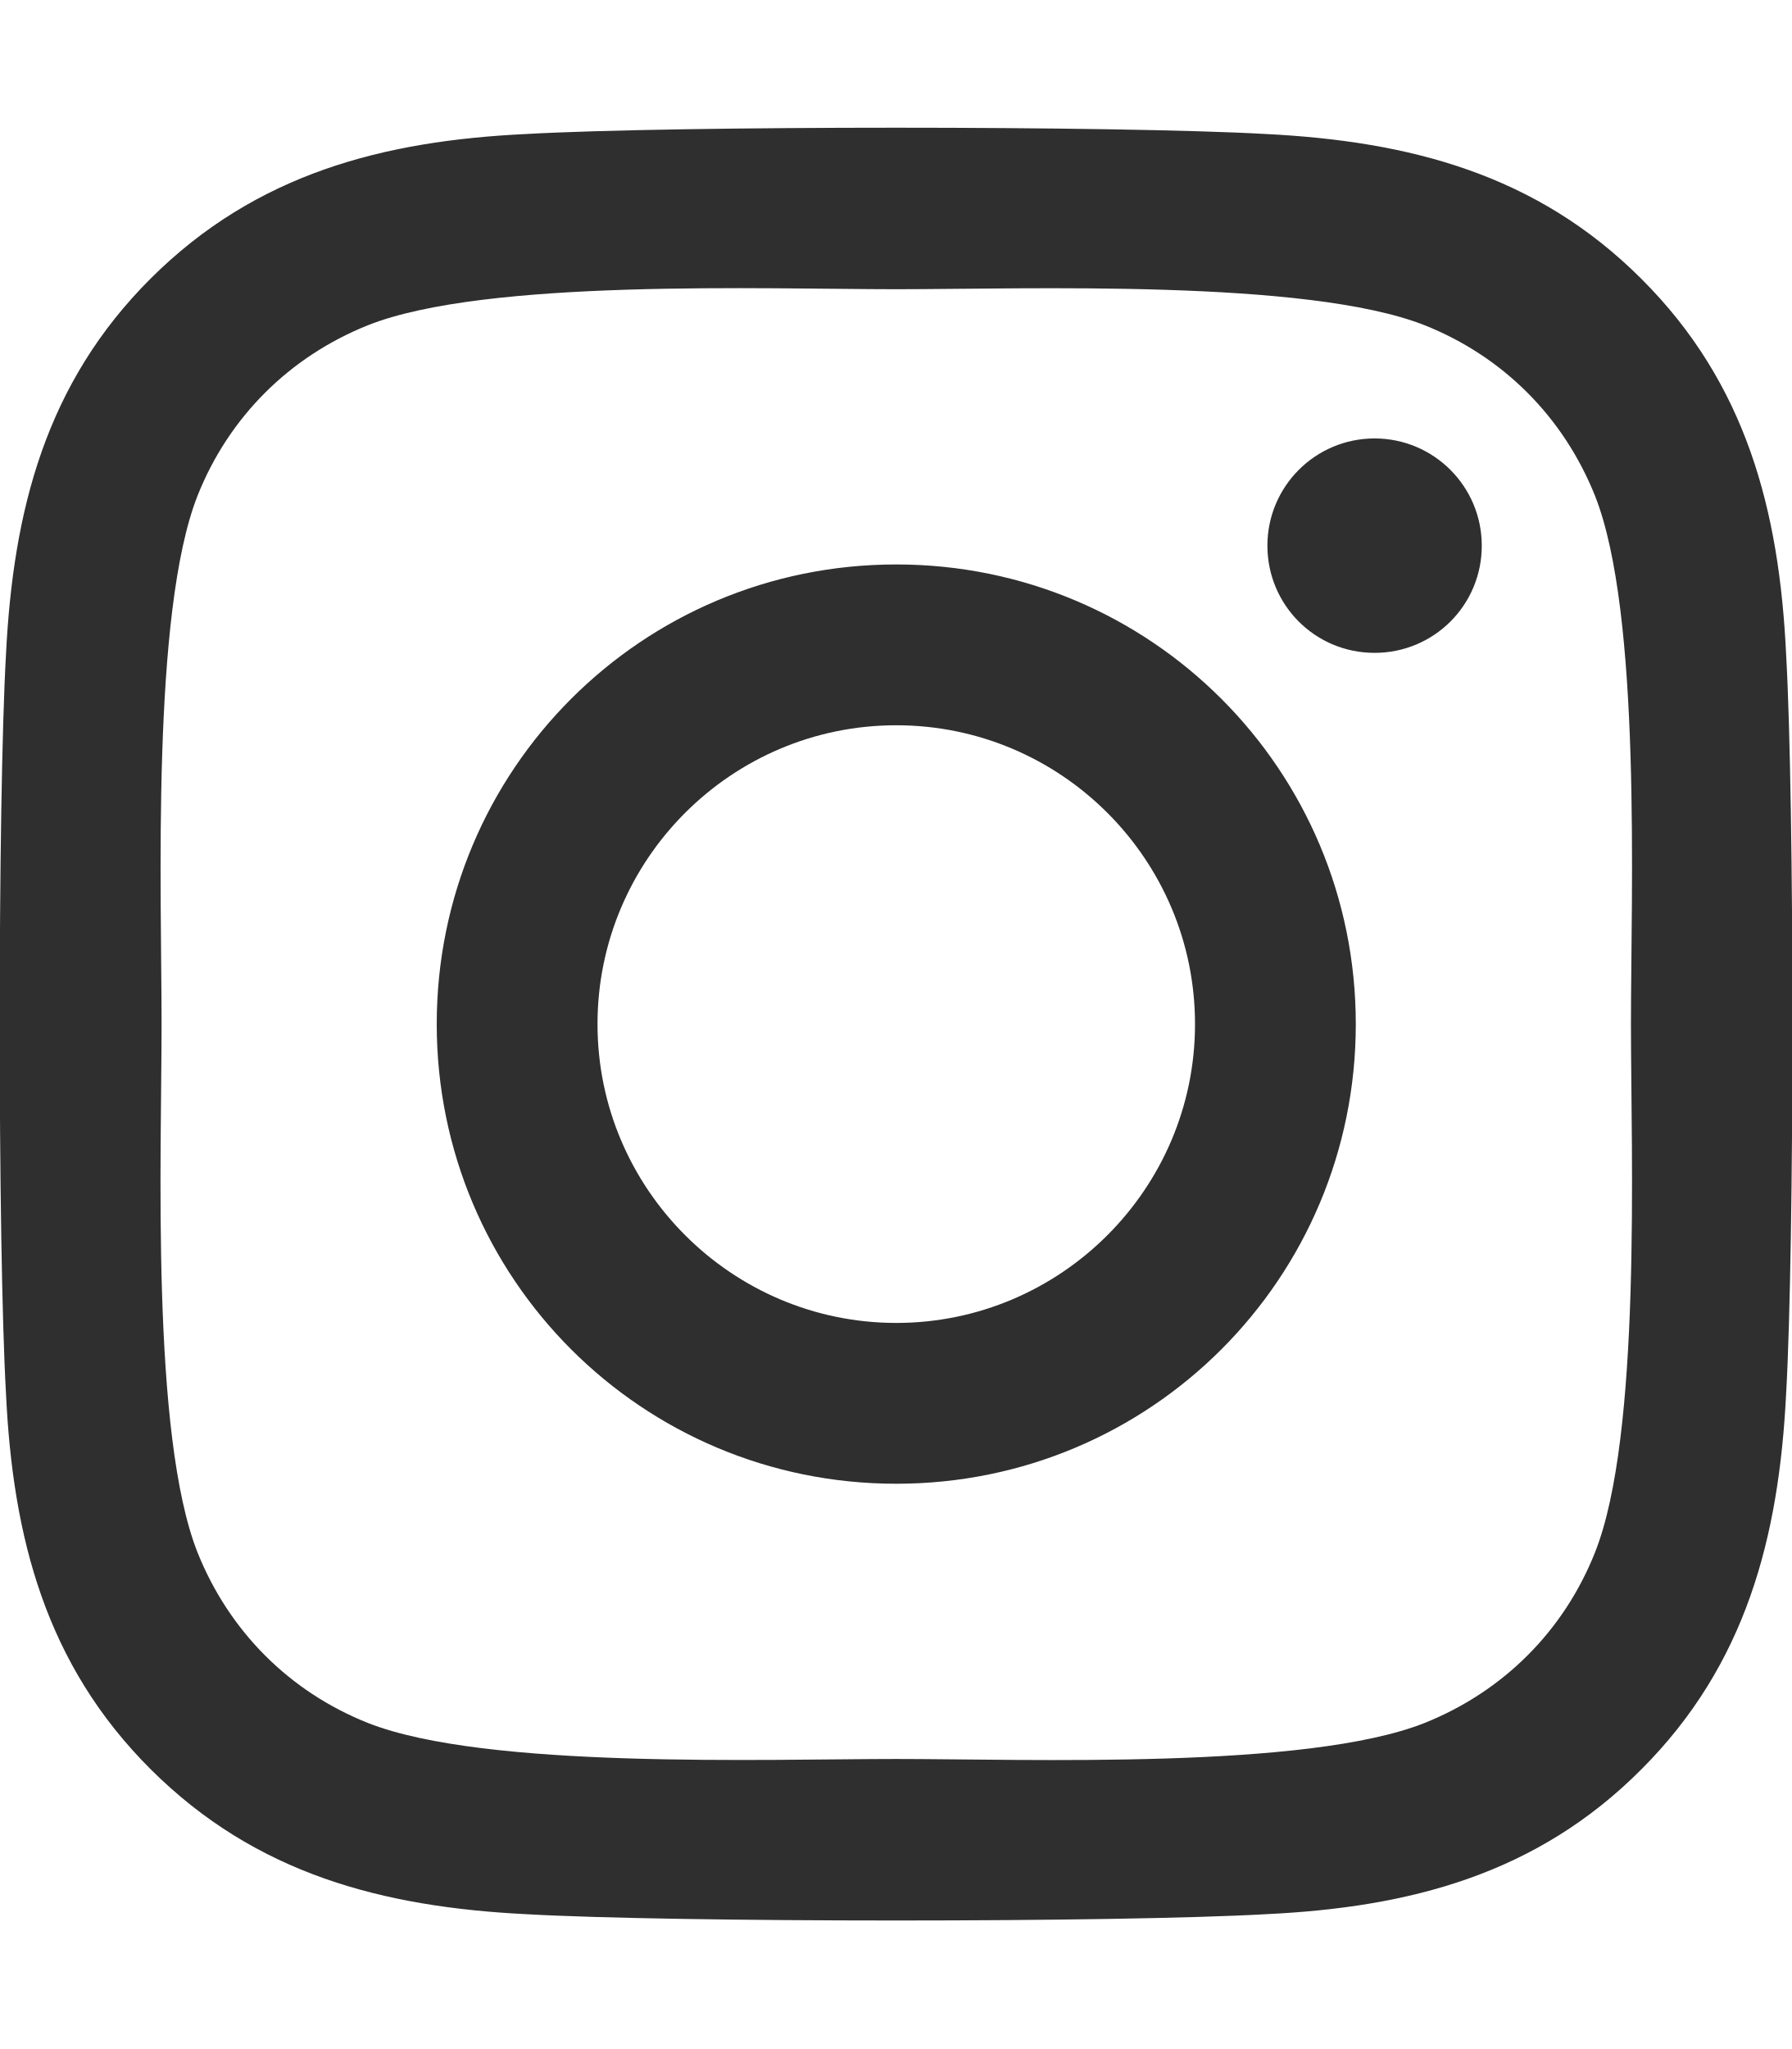
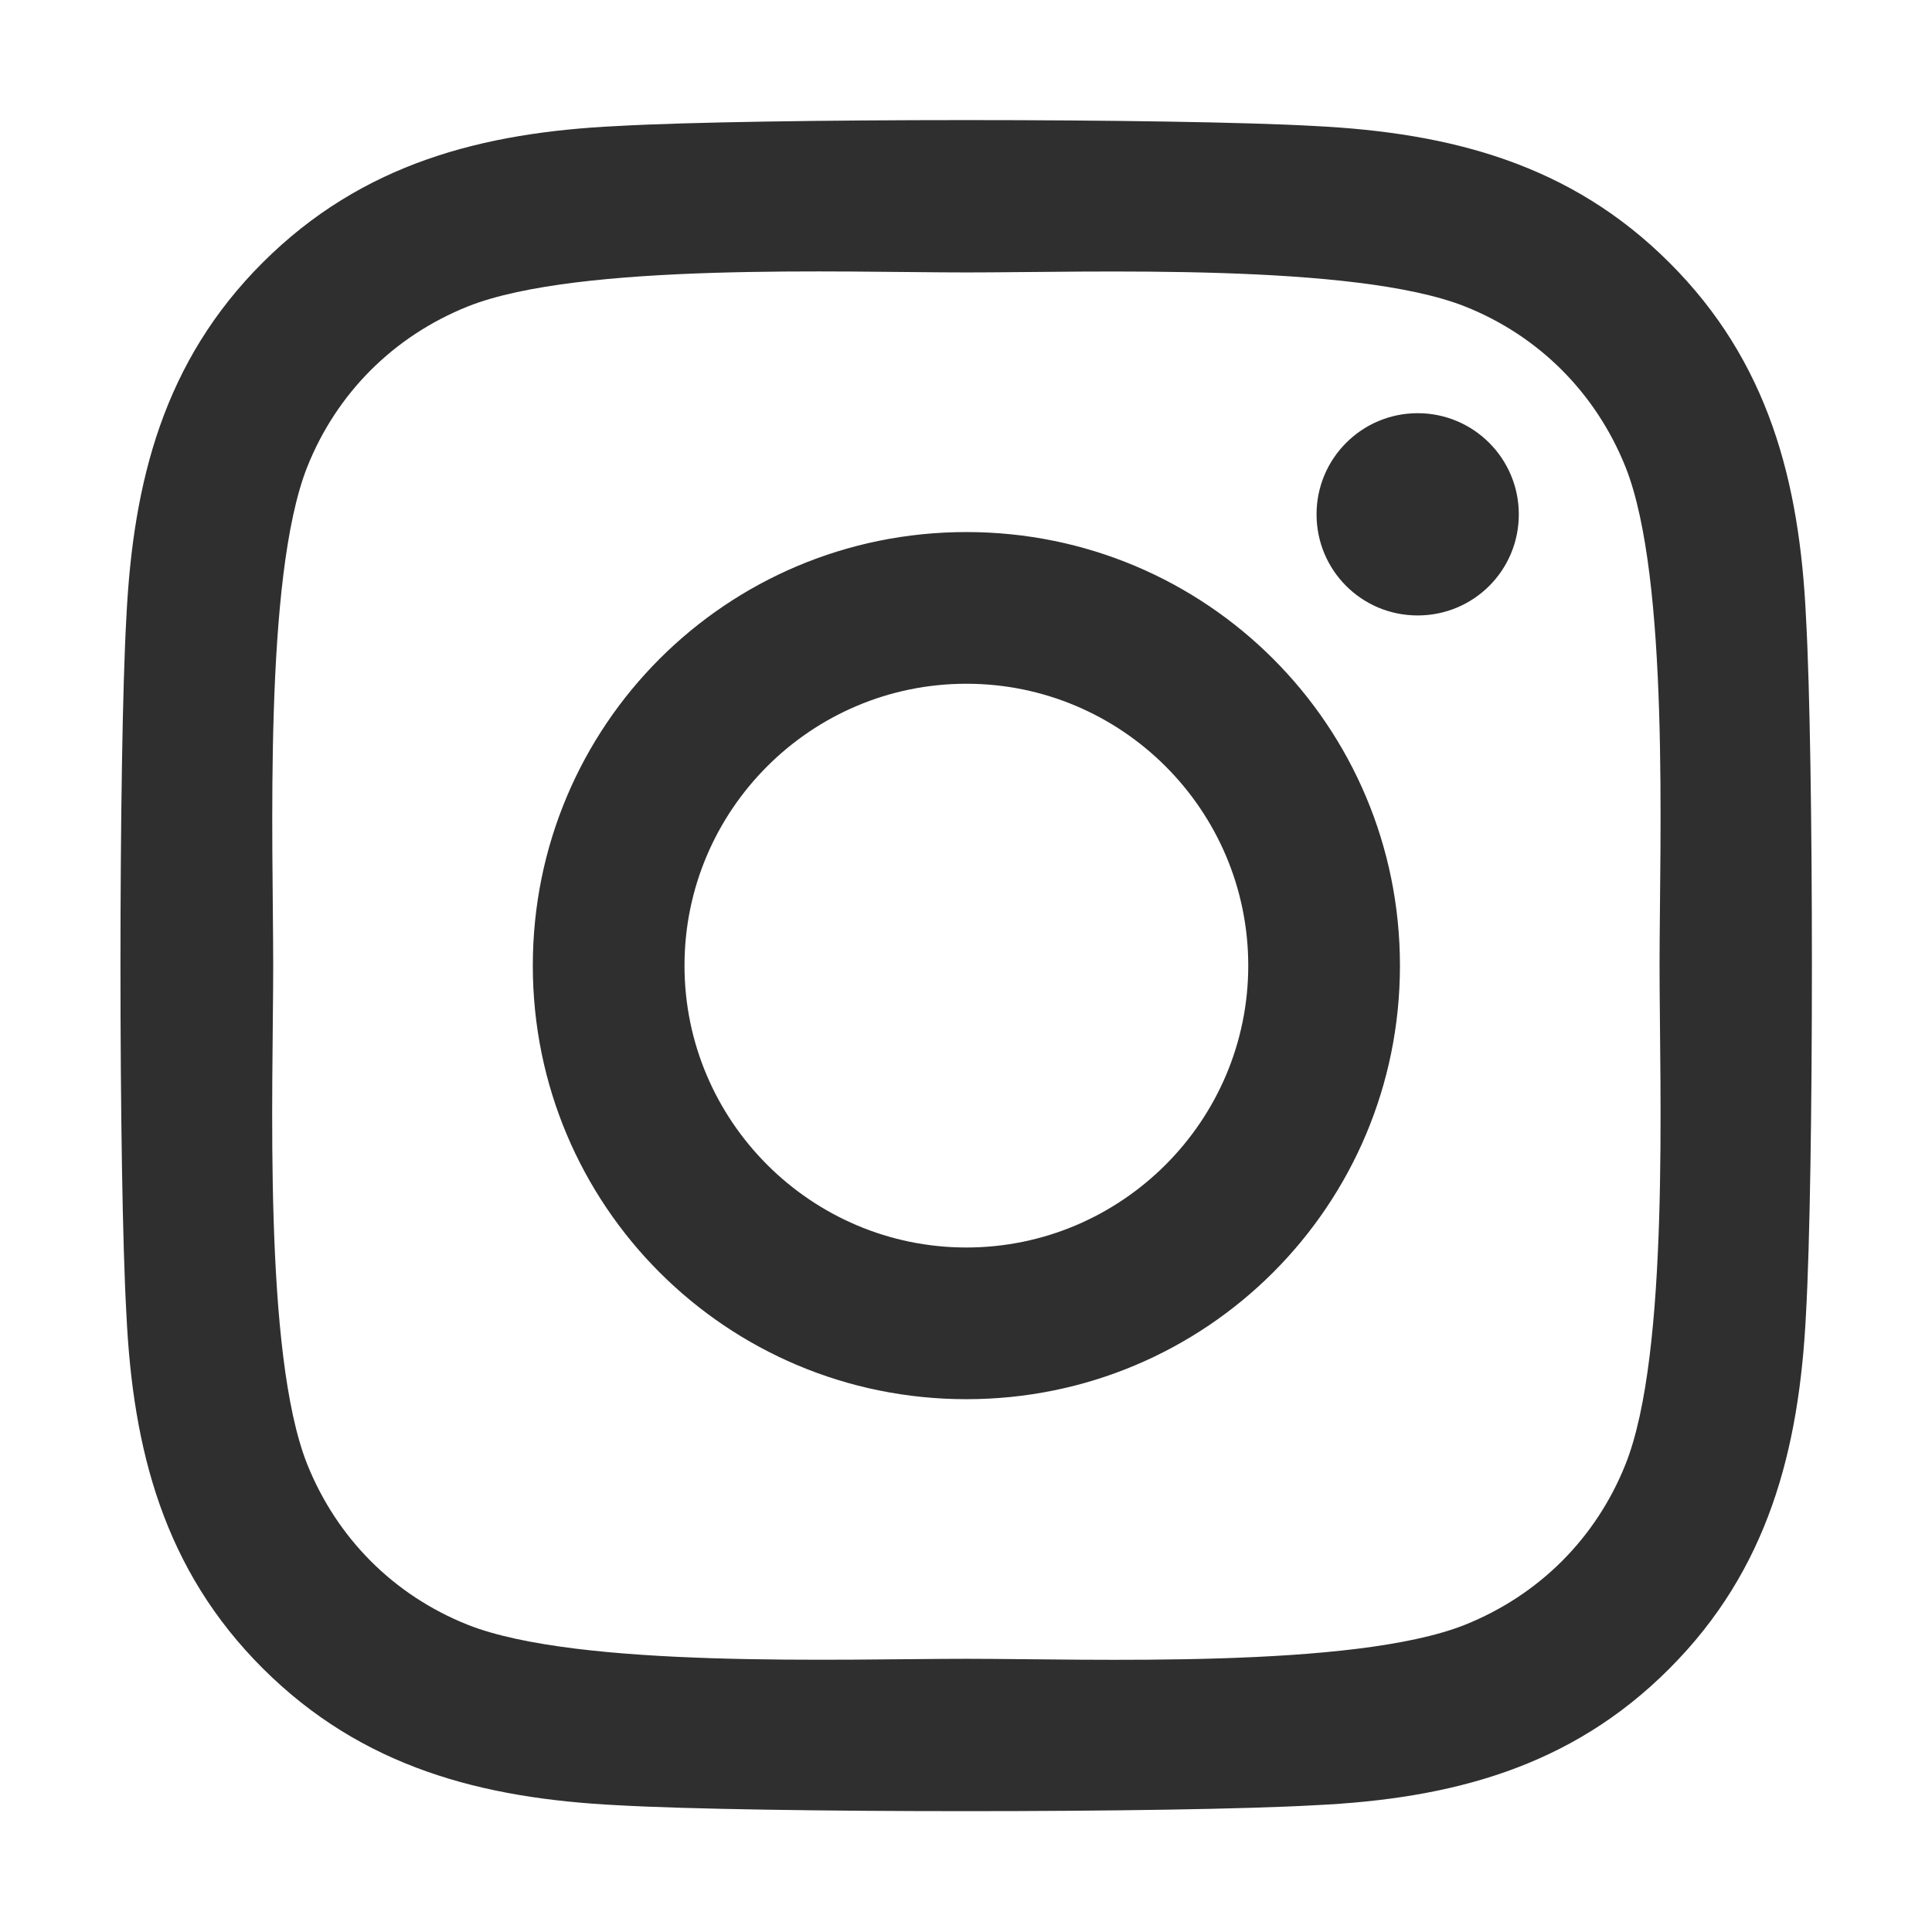
- <svg xmlns="http://www.w3.org/2000/svg" height="15" width="13.12" viewBox="0 0 448 512">
+ <svg xmlns="http://www.w3.org/2000/svg" height="15" width="15" viewBox="0 0 448 512">
  <path fill="#2f2f2f" d="M224.1 141c-63.6 0-114.9 51.3-114.9 114.9s51.3 114.9 114.9 114.9S339 319.5 339 255.9 287.7 141 224.1 141zm0 189.6c-41.1 0-74.7-33.5-74.7-74.7s33.5-74.7 74.7-74.7 74.7 33.5 74.7 74.7-33.6 74.7-74.7 74.7zm146.4-194.3c0 14.9-12 26.8-26.8 26.8-14.9 0-26.8-12-26.8-26.8s12-26.8 26.8-26.8 26.8 12 26.8 26.8zm76.1 27.2c-1.7-35.9-9.9-67.7-36.2-93.9-26.2-26.2-58-34.4-93.9-36.2-37-2.1-147.9-2.1-184.9 0-35.8 1.7-67.6 9.9-93.9 36.1s-34.4 58-36.2 93.9c-2.1 37-2.1 147.9 0 184.9 1.7 35.9 9.9 67.7 36.2 93.9s58 34.4 93.9 36.2c37 2.1 147.9 2.1 184.9 0 35.9-1.7 67.7-9.9 93.9-36.2 26.2-26.2 34.4-58 36.2-93.9 2.1-37 2.1-147.8 0-184.8zM398.8 388c-7.8 19.6-22.9 34.7-42.6 42.6-29.5 11.7-99.5 9-132.1 9s-102.7 2.6-132.1-9c-19.6-7.8-34.7-22.9-42.6-42.6-11.7-29.5-9-99.5-9-132.1s-2.6-102.7 9-132.1c7.8-19.6 22.9-34.7 42.6-42.6 29.5-11.7 99.5-9 132.1-9s102.7-2.6 132.1 9c19.6 7.8 34.7 22.9 42.6 42.6 11.7 29.5 9 99.5 9 132.1s2.7 102.7-9 132.1z" />
</svg>
